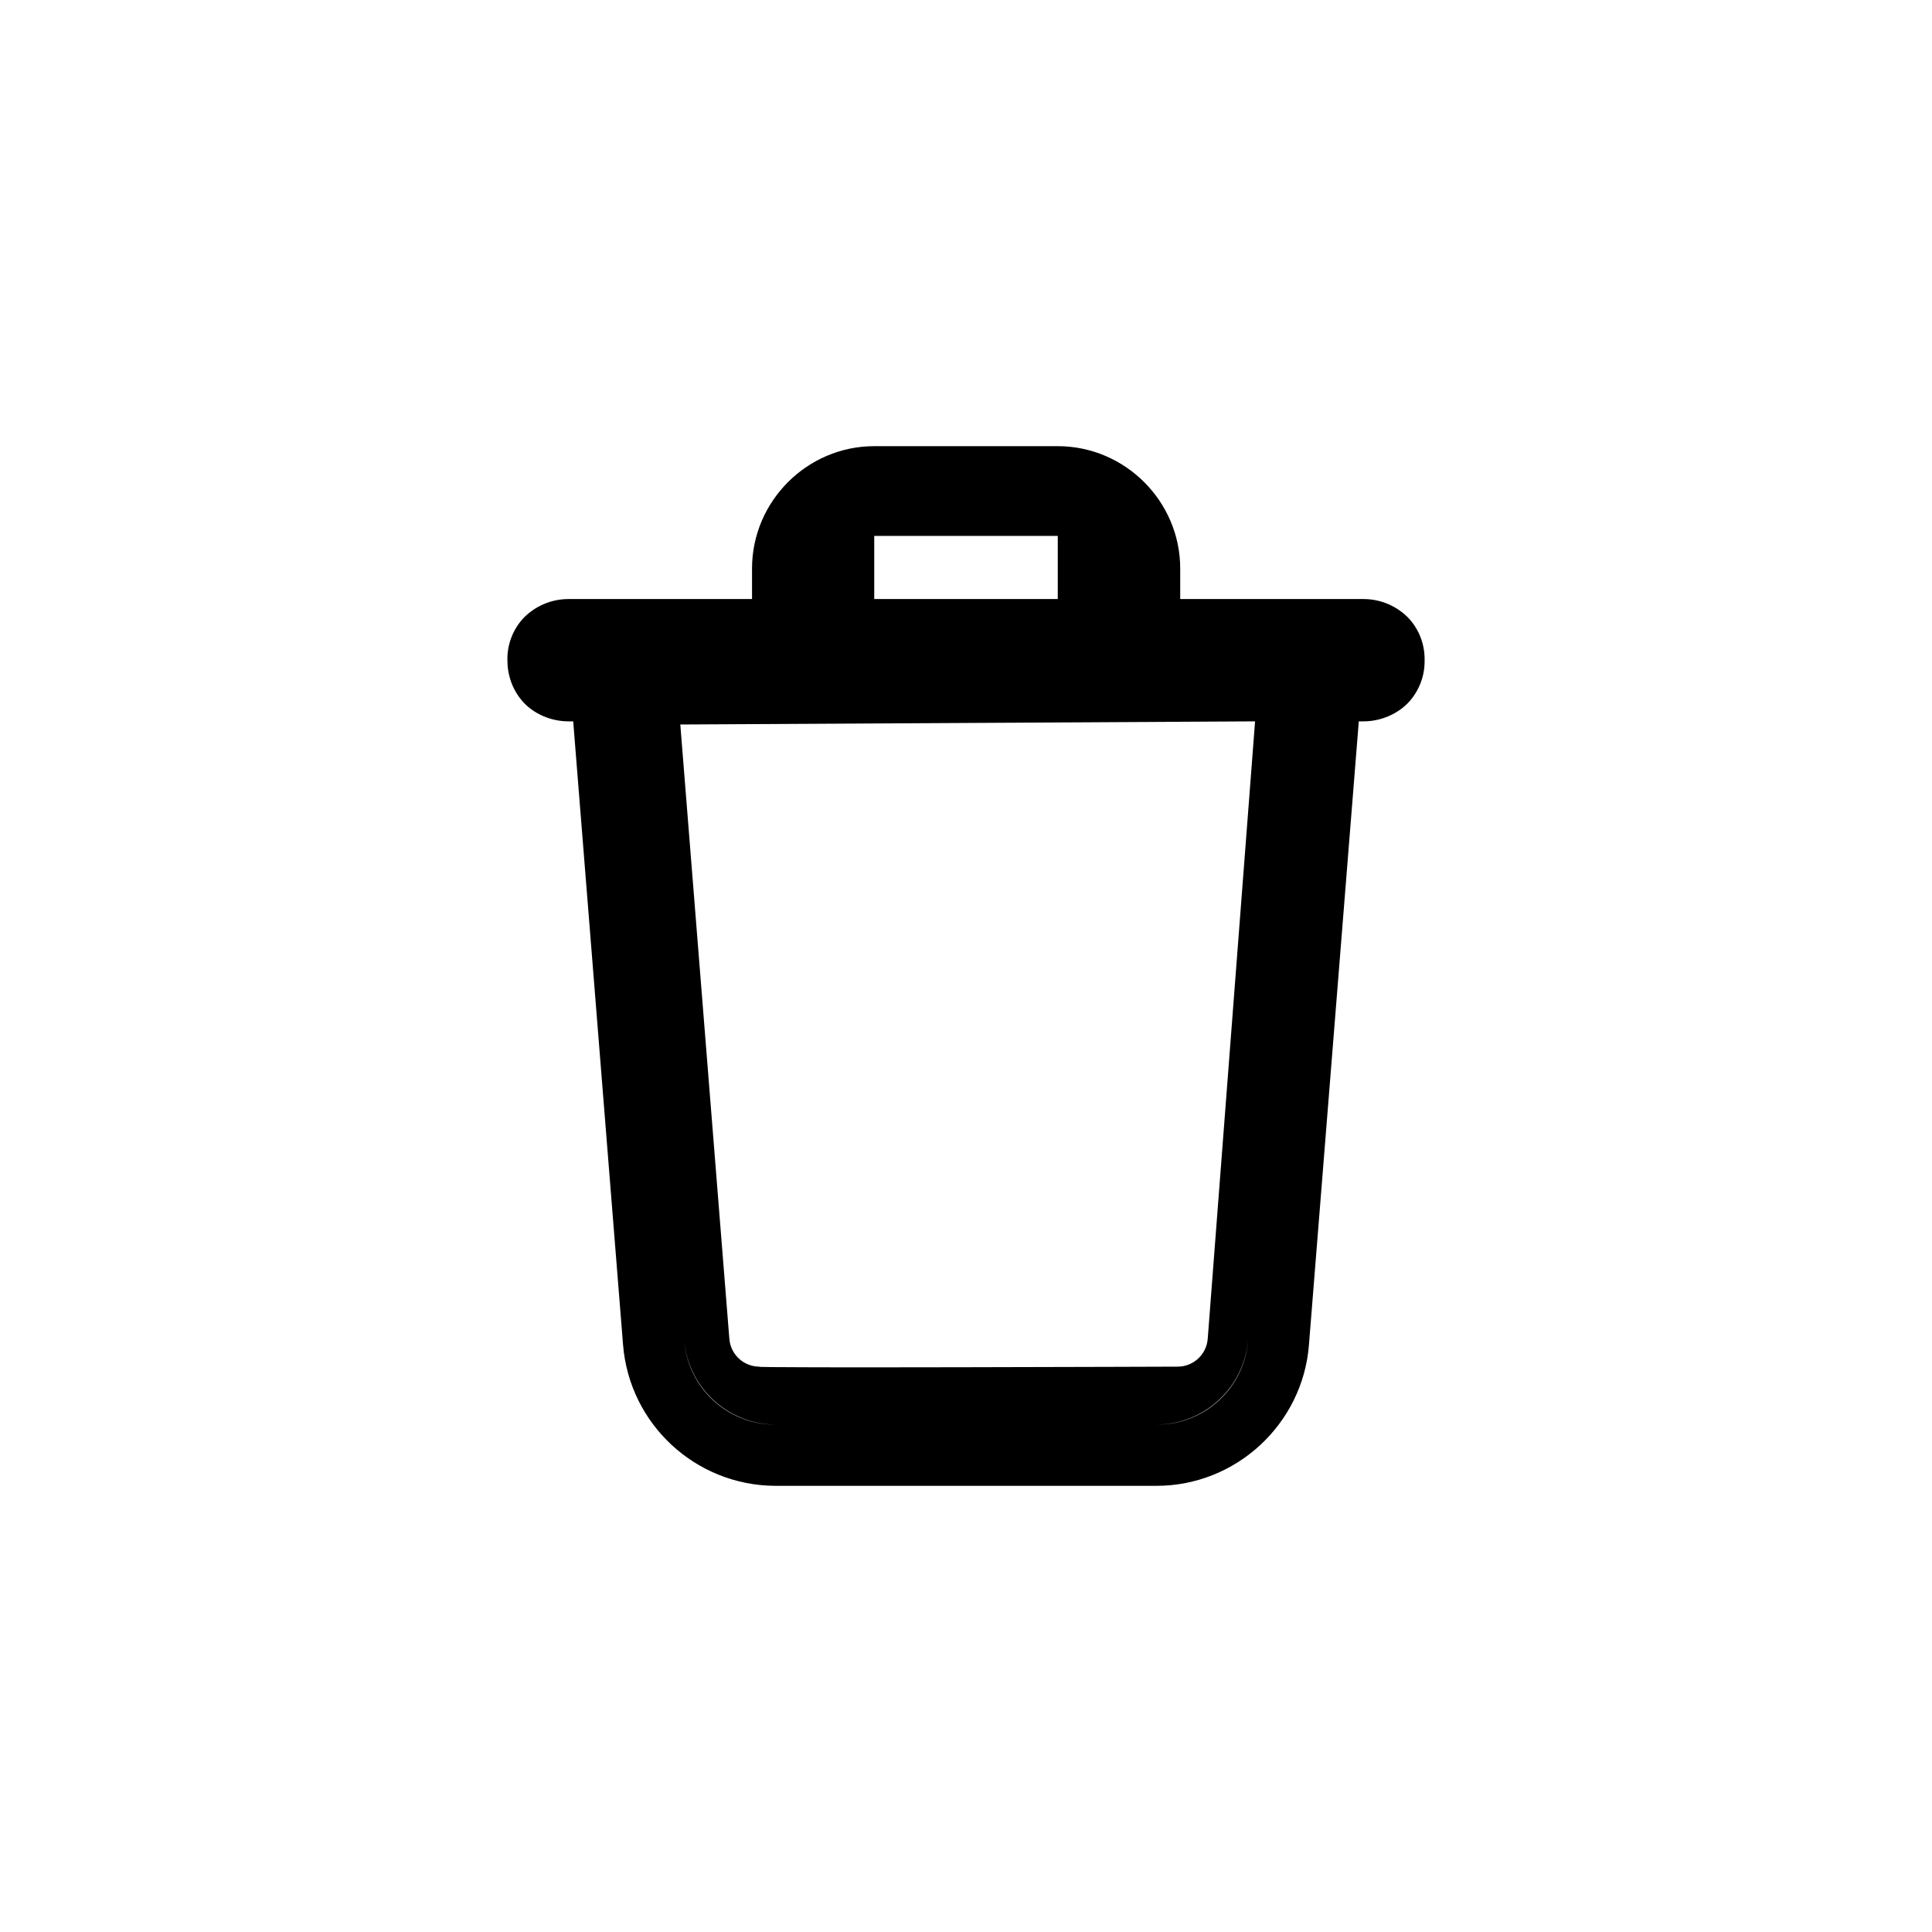
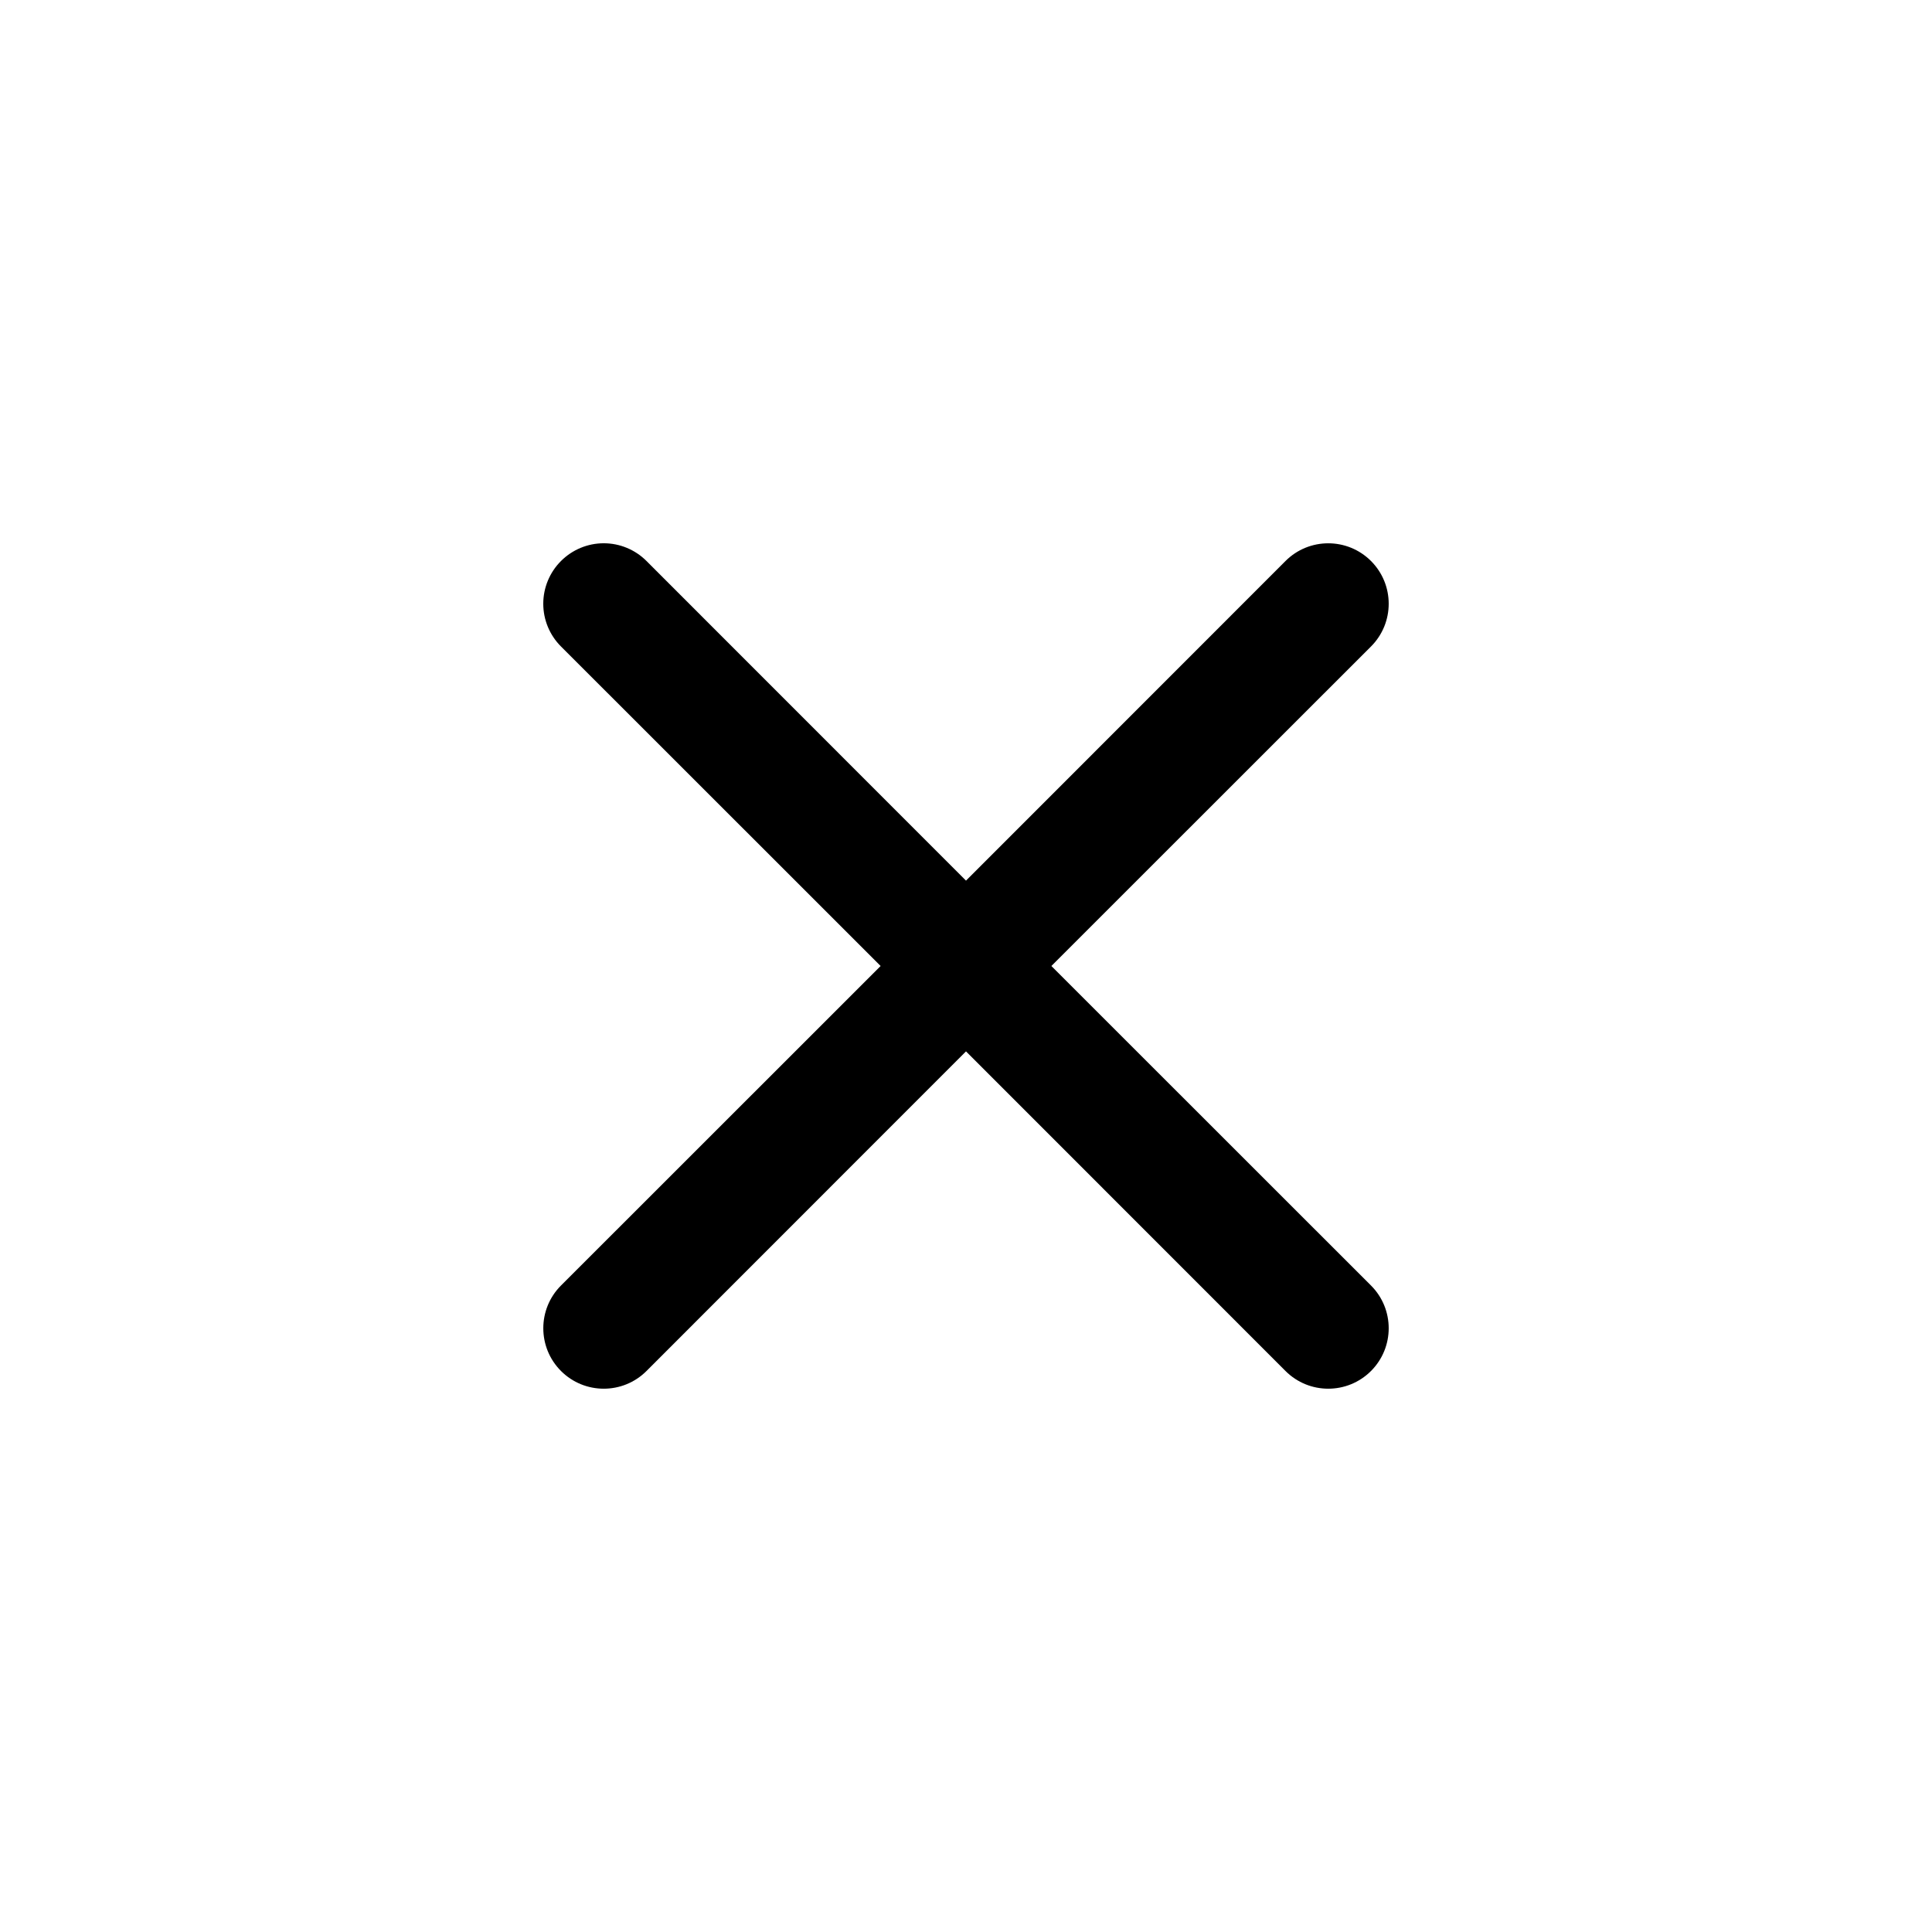
- <svg xmlns="http://www.w3.org/2000/svg" width="16" height="16" fill="currentColor" class="bi bi-trash3">
-   <path d="M7.24 3.695c-.556 0-1.012.457-1.012 1.013v.253h-1.52a.52.52 0 0 0-.379.164.5.5 0 0 0-.127.342c0 .12.039.243.127.343.089.1.231.164.38.164h.038l.413 5.165a1.27 1.27 0 0 0 1.262 1.166h3.156c.657 0 1.21-.51 1.262-1.166l.413-5.165h.039c.148 0 .29-.065.379-.164a.5.5 0 0 0 .127-.343.5.5 0 0 0-.127-.342.52.52 0 0 0-.38-.164H9.774v-.253c0-.556-.457-1.013-1.014-1.013zm0 .743h1.52v.523H7.24ZM5.634 6l4.76-.026-.392 5.111a.25.25 0 0 1-.252.233s-3.617.013-3.459 0a.25.25 0 0 1-.251-.233zm.032 5.1a.764.764 0 0 0 .757.698.756.756 0 0 1-.757-.699zm4.67 0a.756.756 0 0 1-.757.698.764.764 0 0 0 .757-.699z" style="color:#000;font-style:normal;font-variant:normal;font-weight:400;font-stretch:normal;font-size:medium;line-height:normal;font-family:sans-serif;font-variant-ligatures:normal;font-variant-position:normal;font-variant-caps:normal;font-variant-numeric:normal;font-variant-alternates:normal;font-feature-settings:normal;text-indent:0;text-align:start;text-decoration:none;text-decoration-line:none;text-decoration-style:solid;text-decoration-color:#000;letter-spacing:normal;word-spacing:normal;text-transform:none;writing-mode:lr-tb;direction:ltr;text-orientation:mixed;dominant-baseline:auto;baseline-shift:baseline;text-anchor:start;white-space:normal;shape-padding:0;clip-rule:nonzero;display:inline;overflow:visible;visibility:visible;opacity:1;isolation:auto;mix-blend-mode:normal;color-interpolation:sRGB;color-interpolation-filters:linearRGB;solid-color:#000;solid-opacity:1;vector-effect:none;fill-opacity:1;fill-rule:nonzero;stroke:none;stroke-width:.506;stroke-linecap:butt;stroke-linejoin:miter;stroke-miterlimit:4;stroke-dasharray:none;stroke-dashoffset:0;stroke-opacity:1;color-rendering:auto;image-rendering:auto;shape-rendering:auto;text-rendering:auto" />
+ <svg xmlns="http://www.w3.org/2000/svg" width="16" height="16" fill="currentColor" class="bi bi-x" viewBox="0 0 16 16">
+   <path d="M4.646 4.646a.5.5 0 0 1 .708 0L8 7.293l2.646-2.647a.5.5 0 0 1 .708.708L8.707 8l2.647 2.646a.5.5 0 0 1-.708.708L8 8.707l-2.646 2.647a.5.5 0 0 1-.708-.708L7.293 8 4.646 5.354a.5.5 0 0 1 0-.708" />
</svg>
